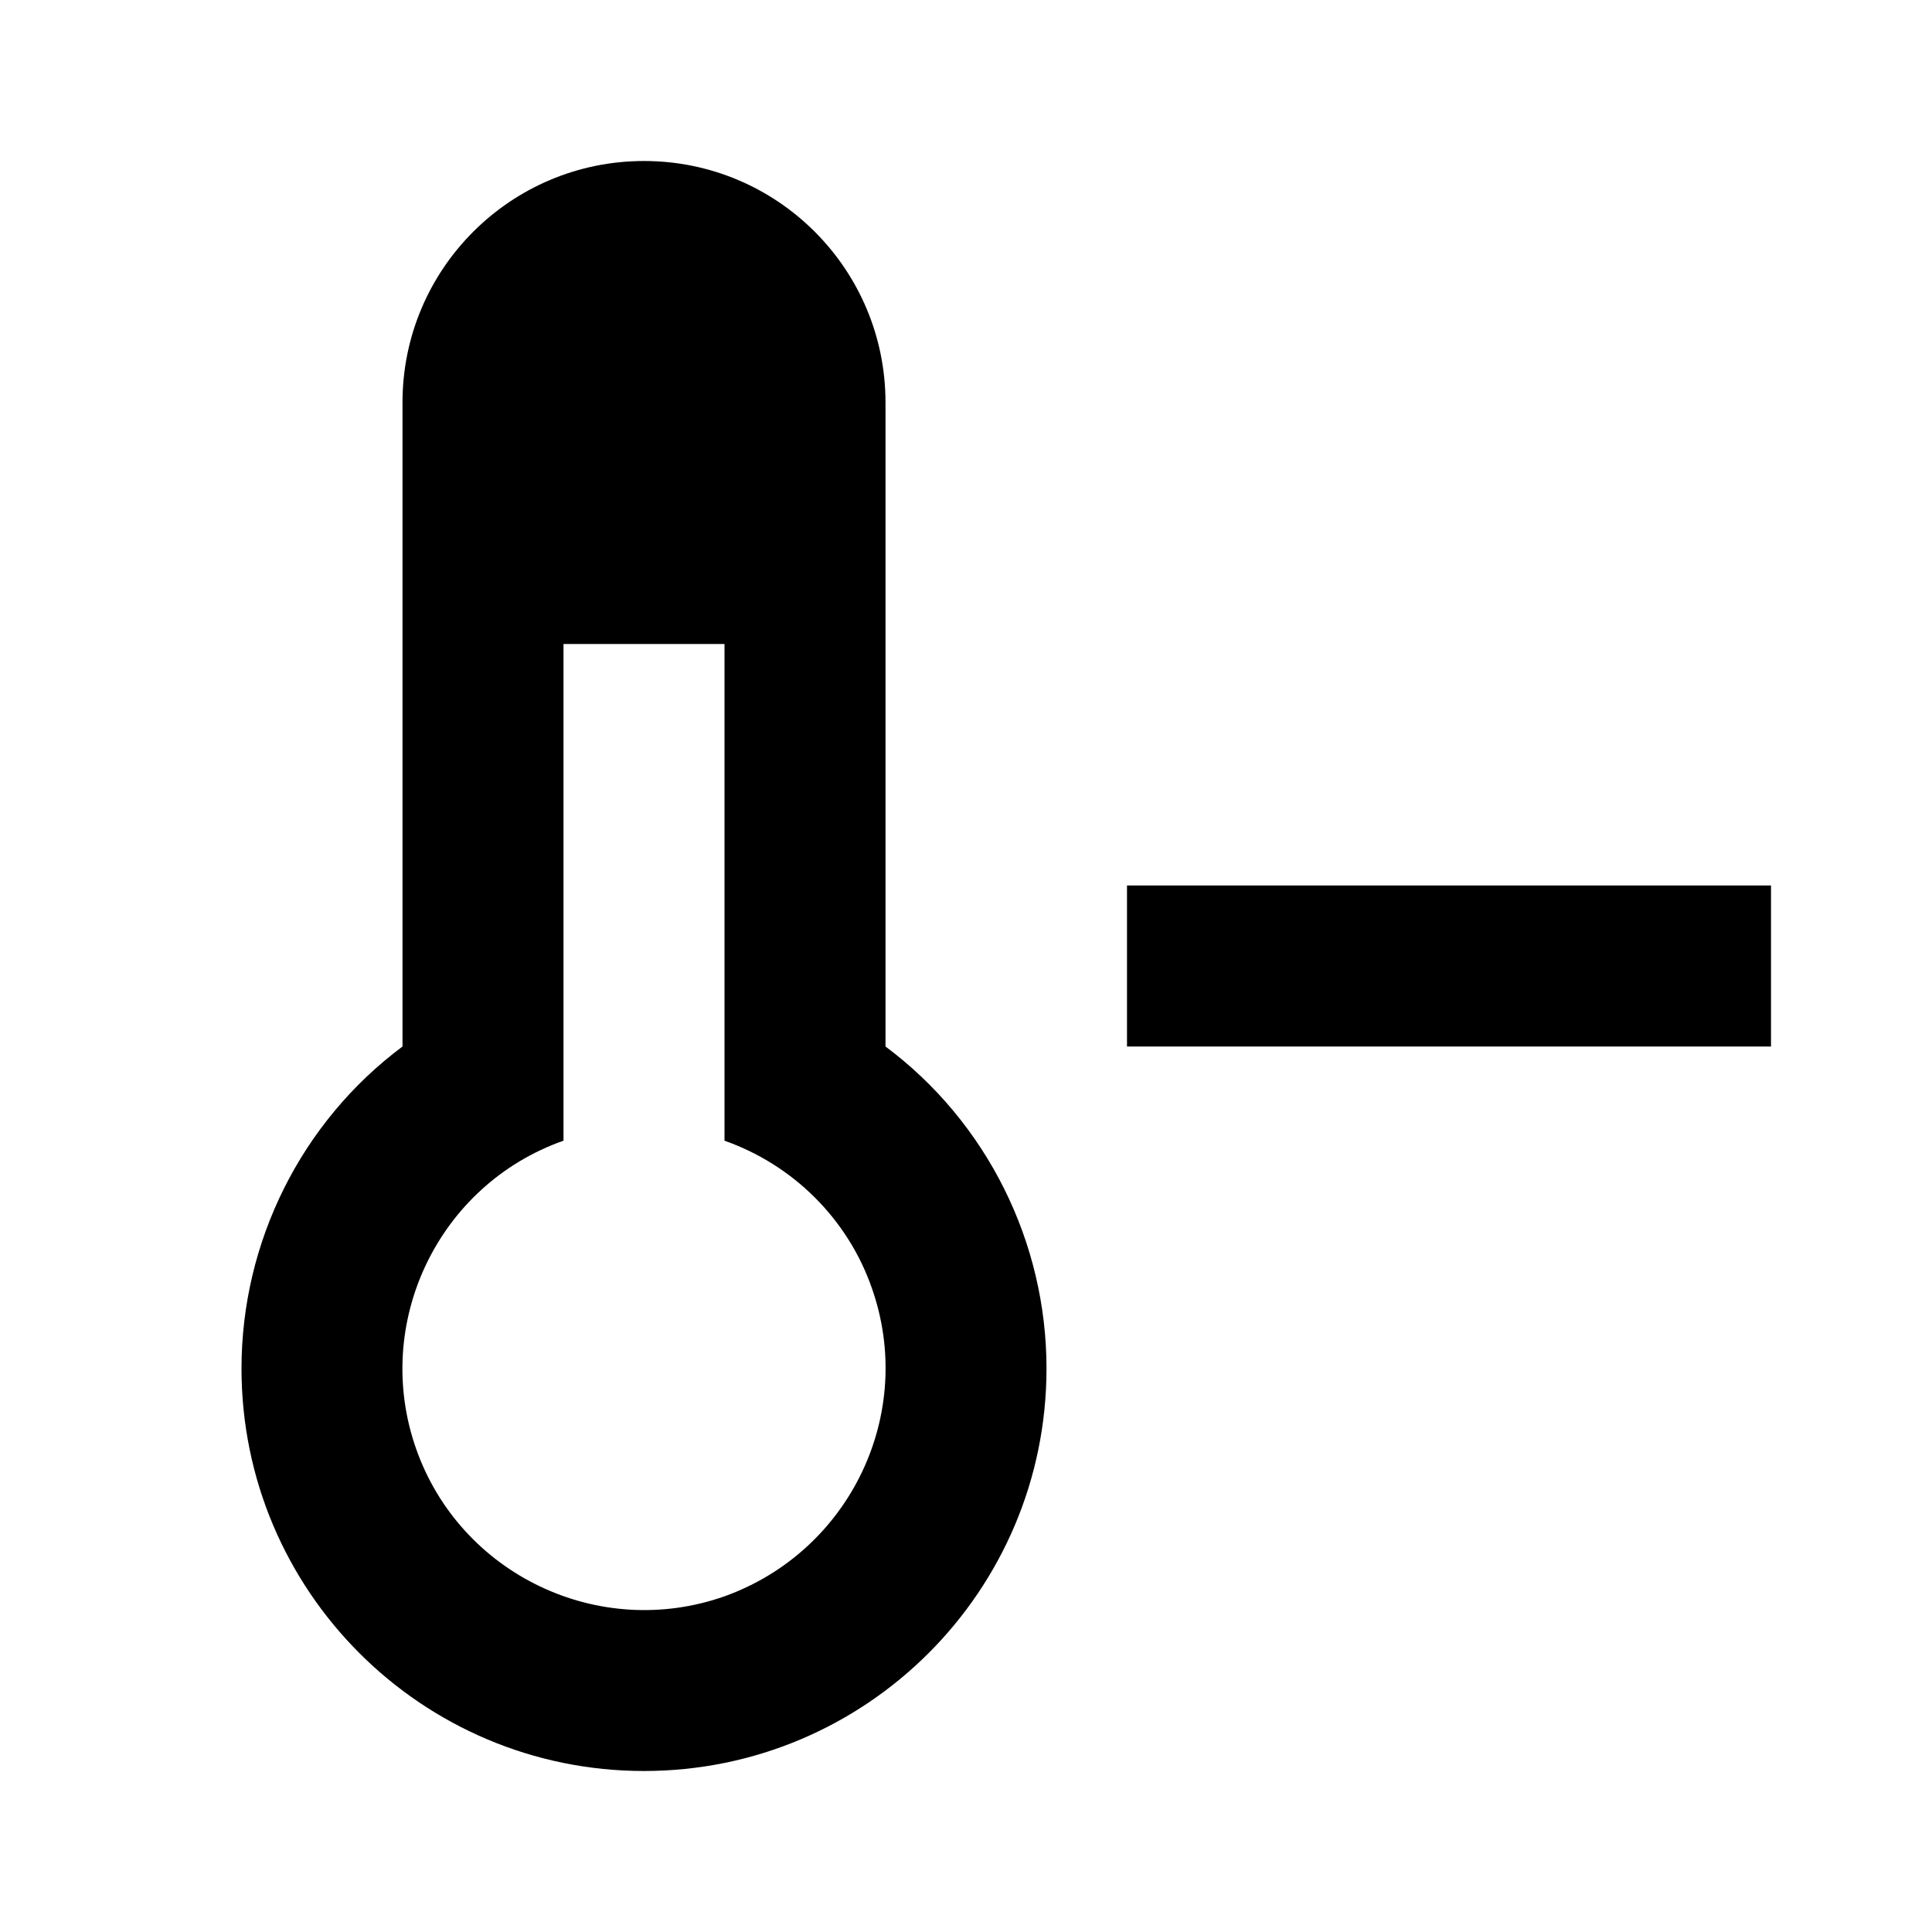
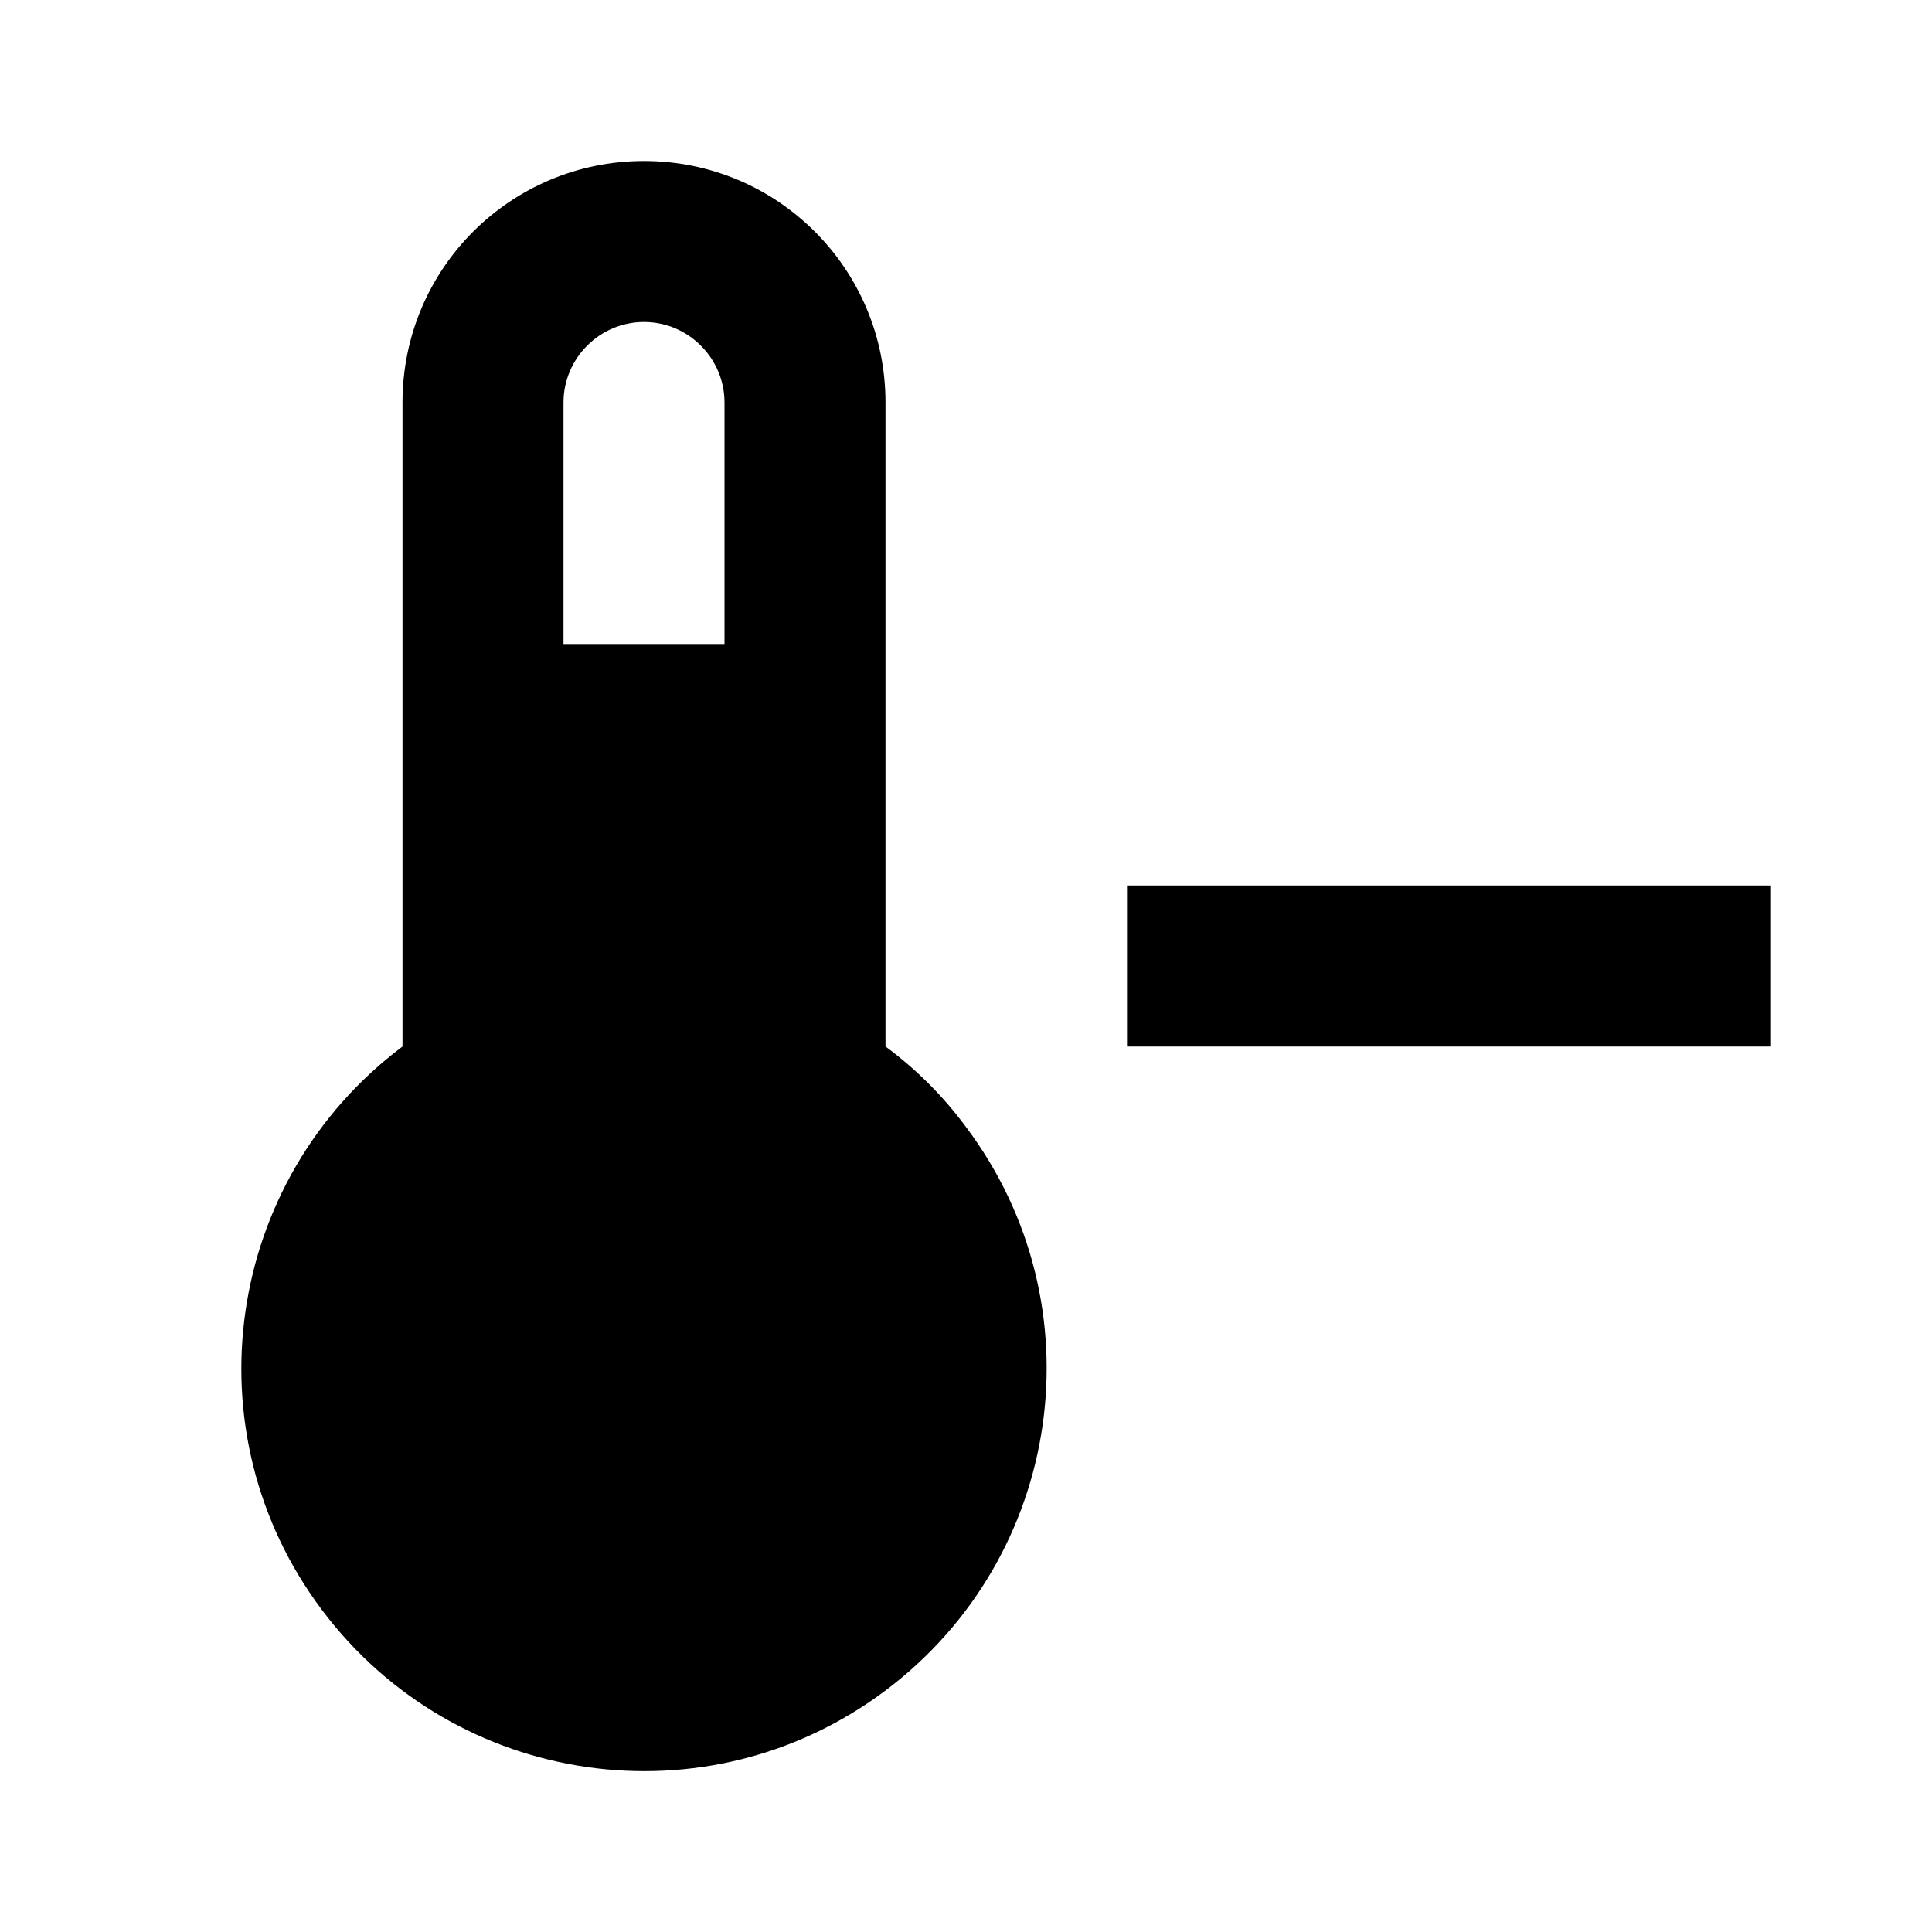
<svg xmlns="http://www.w3.org/2000/svg" version="1.1" id="mdi-thermometer-minus" width="24" height="24" viewBox="0 0 24 24">
-   <path d="M13,17A5,5 0 0,1 8,22A5,5 0 0,1 3,17C3,15.43 3.74,13.94 5,13V5A3,3 0 0,1 8,2A3,3 0 0,1 11,5V13C12.26,13.94 13,15.43 13,17M7,8V14.17C5.44,14.72 4.62,16.44 5.17,18C5.72,19.56 7.44,20.38 9,19.83C10.56,19.27 11.38,17.56 10.83,16C10.53,15.14 9.85,14.47 9,14.17V8H7M22,11H14V13H22V11Z" />
+   <path d="M22 11H14V13H22V11M11 13V5C11 3.34 9.66 2 8 2S5 3.34 5 5V13C2.79 14.66 2.34 17.79 4 20S8.79 22.66 11 21 13.66 16.21 12 14C11.72 13.62 11.38 13.28 11 13M8 4C8.55 4 9 4.45 9 5V8H7V5C7 4.45 7.45 4 8 4Z" />
</svg>
